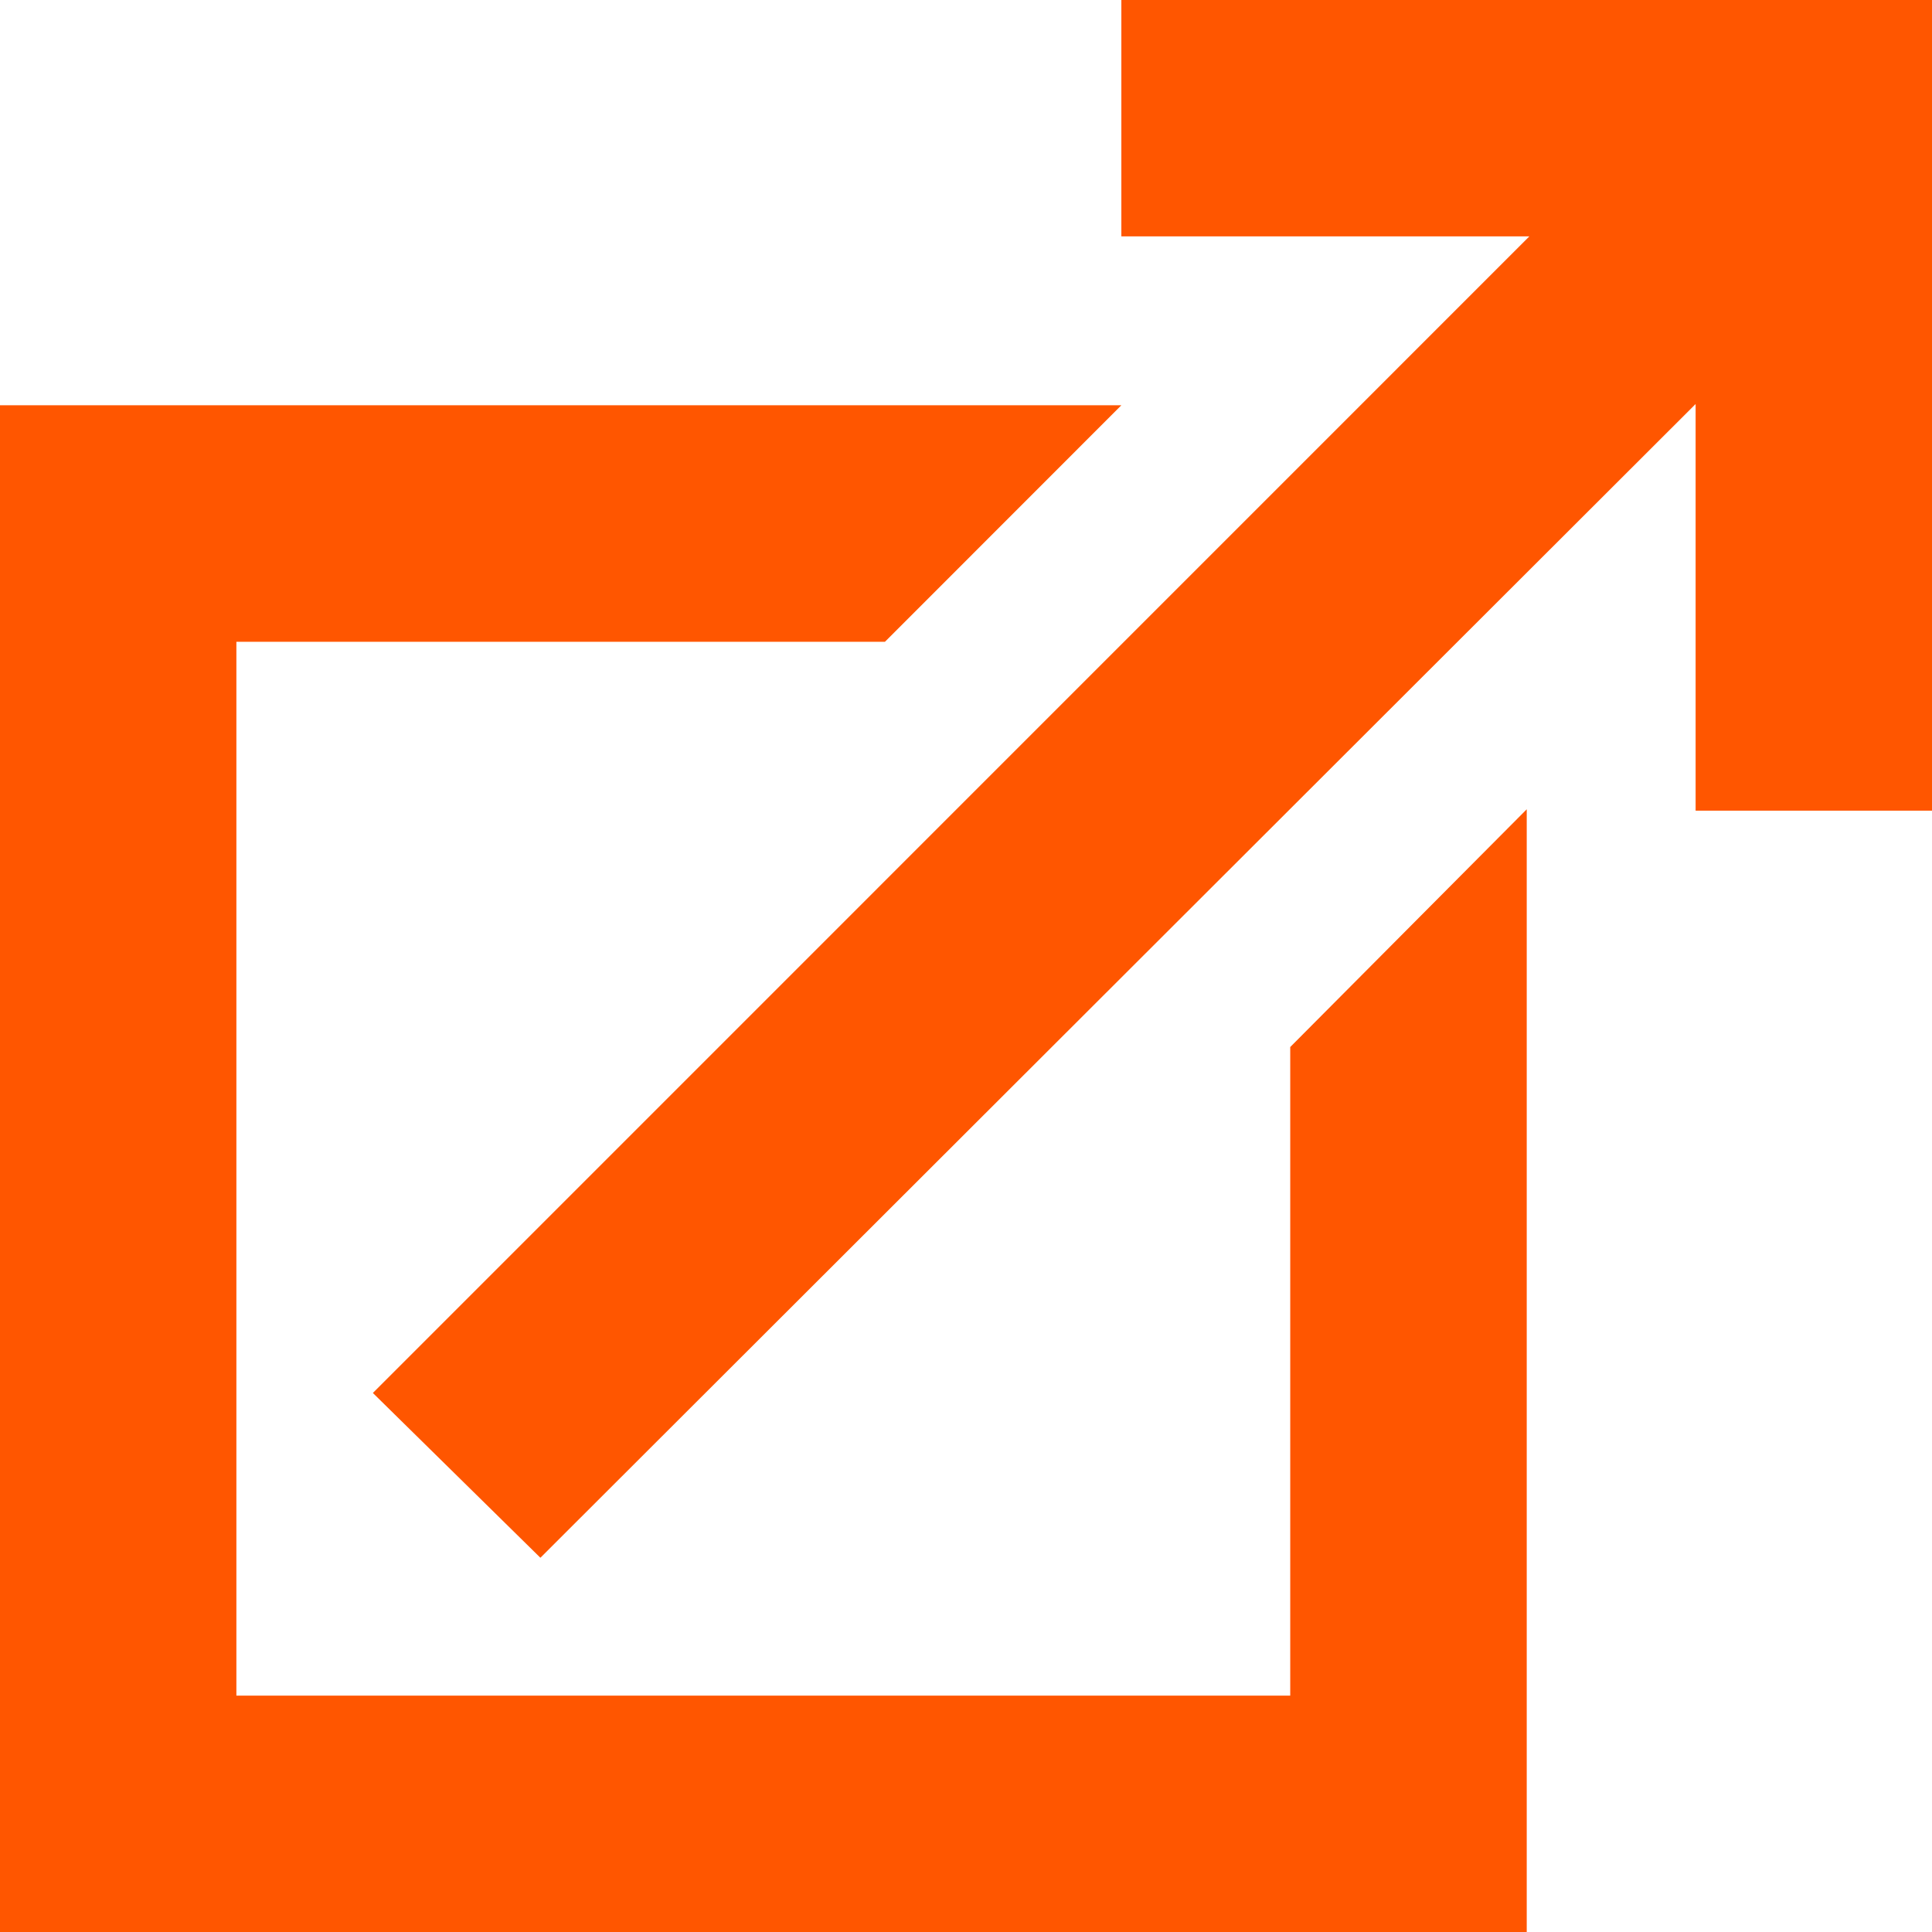
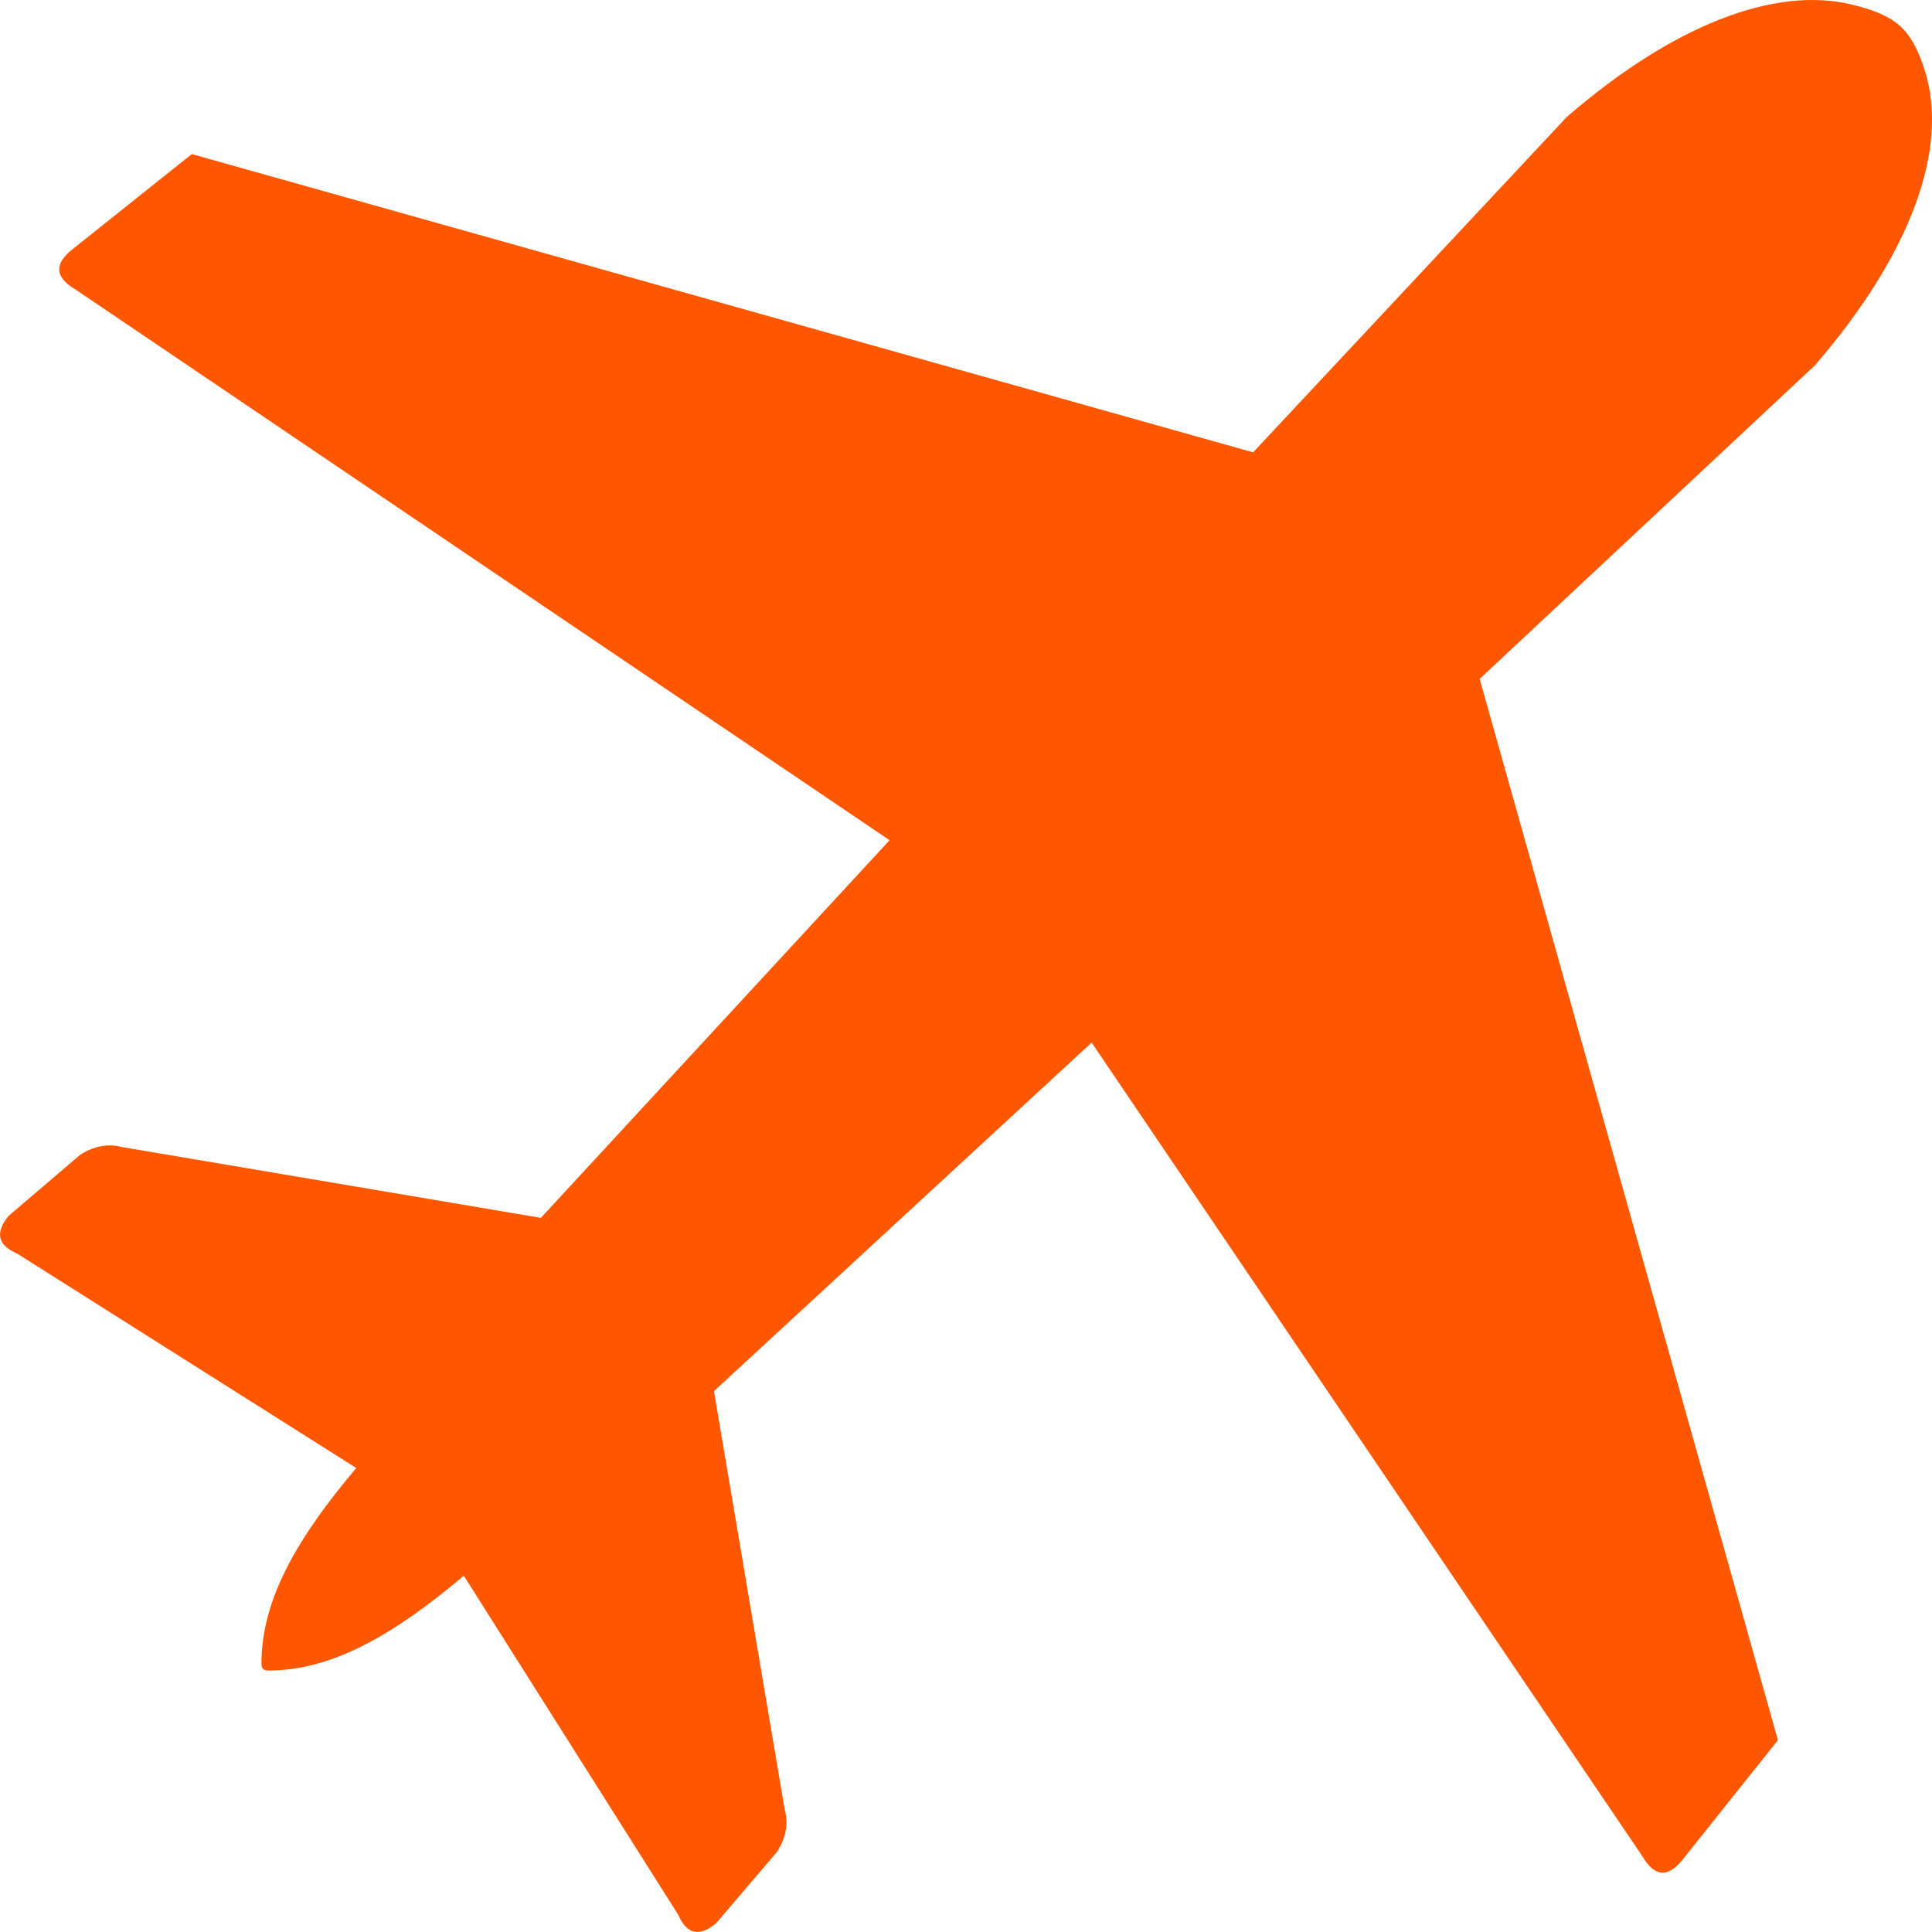
- <svg xmlns="http://www.w3.org/2000/svg" width="17" height="17" viewBox="0 0 17 17" fill="none">
-   <path d="M14.92 3.555V7.133H17V0H9.867V2.08H13.457L3.281 12.257L4.755 13.707L14.92 3.555ZM13.434 7.121L11.353 9.213V14.92H2.08V5.647H7.787L9.867 3.566H0V17H13.434V7.121Z" fill="#FF5600" />
+ <svg xmlns="http://www.w3.org/2000/svg" version="1.1" id="Layer_1" x="0px" y="0px" viewBox="0 0 122.88 122.88" style="enable-background:new 0 0 122.88 122.88;" xml:space="preserve">
+   <style type="text/css">
+ 	.st0{fill-rule:evenodd;clip-rule:evenodd;}
+ </style>
+   <g>
+     <path class="st0" fill="#ff5600" d="M16.63,105.75c0.01-4.03,2.3-7.97,6.03-12.38L1.09,79.73c-1.36-0.59-1.33-1.42-0.54-2.4l4.57-3.9   c0.83-0.51,1.71-0.73,2.66-0.47l26.62,4.5l22.18-24.02L4.8,18.41c-1.31-0.77-1.42-1.64-0.07-2.65l7.47-5.96l67.5,18.97L99.64,7.45   c6.69-5.79,13.19-8.38,18.18-7.15c2.75,0.68,3.72,1.5,4.57,4.08c1.65,5.06-0.91,11.86-6.96,18.86L94.11,43.18l18.97,67.5   l-5.96,7.47c-1.01,1.34-1.88,1.23-2.65-0.07L69.43,66.31L45.41,88.48l4.5,26.62c0.26,0.94,0.05,1.82-0.47,2.66l-3.9,4.57   c-0.97,0.79-1.81,0.82-2.4-0.54l-13.64-21.57c-4.43,3.74-8.37,6.03-12.42,6.03C16.71,106.24,16.63,106.11,16.63,105.75   L16.63,105.75z" />
+   </g>
</svg>
